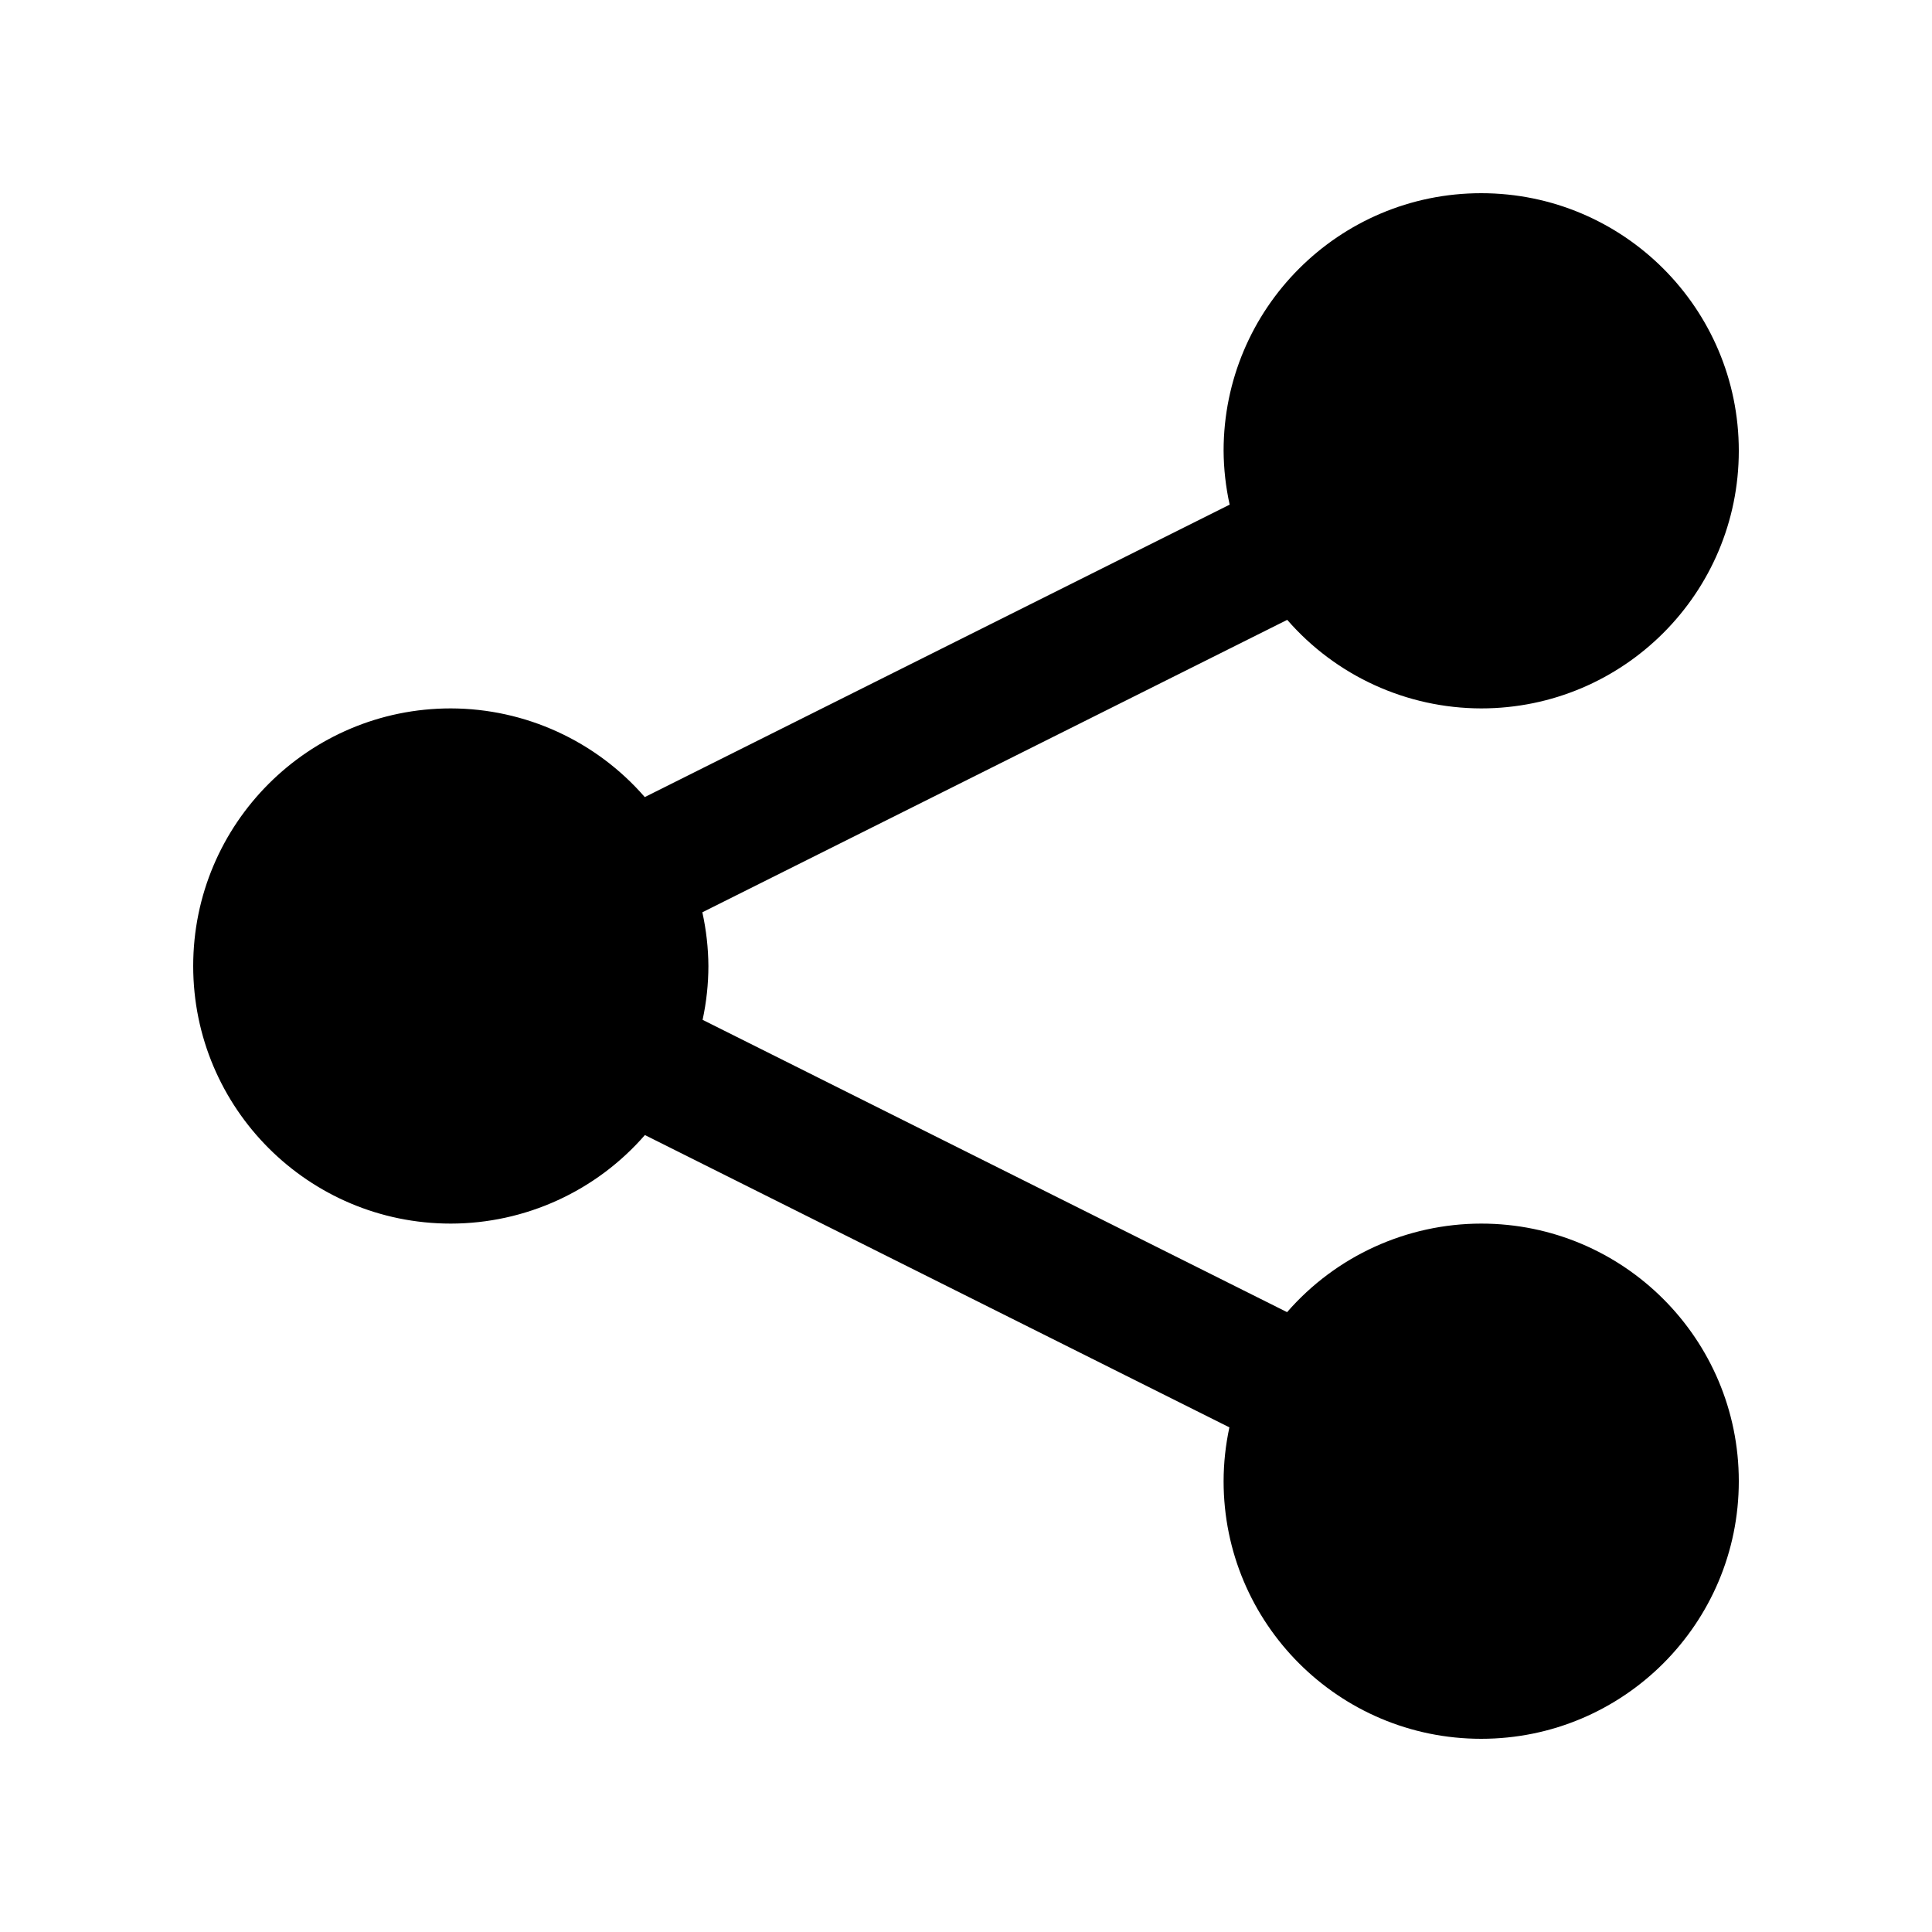
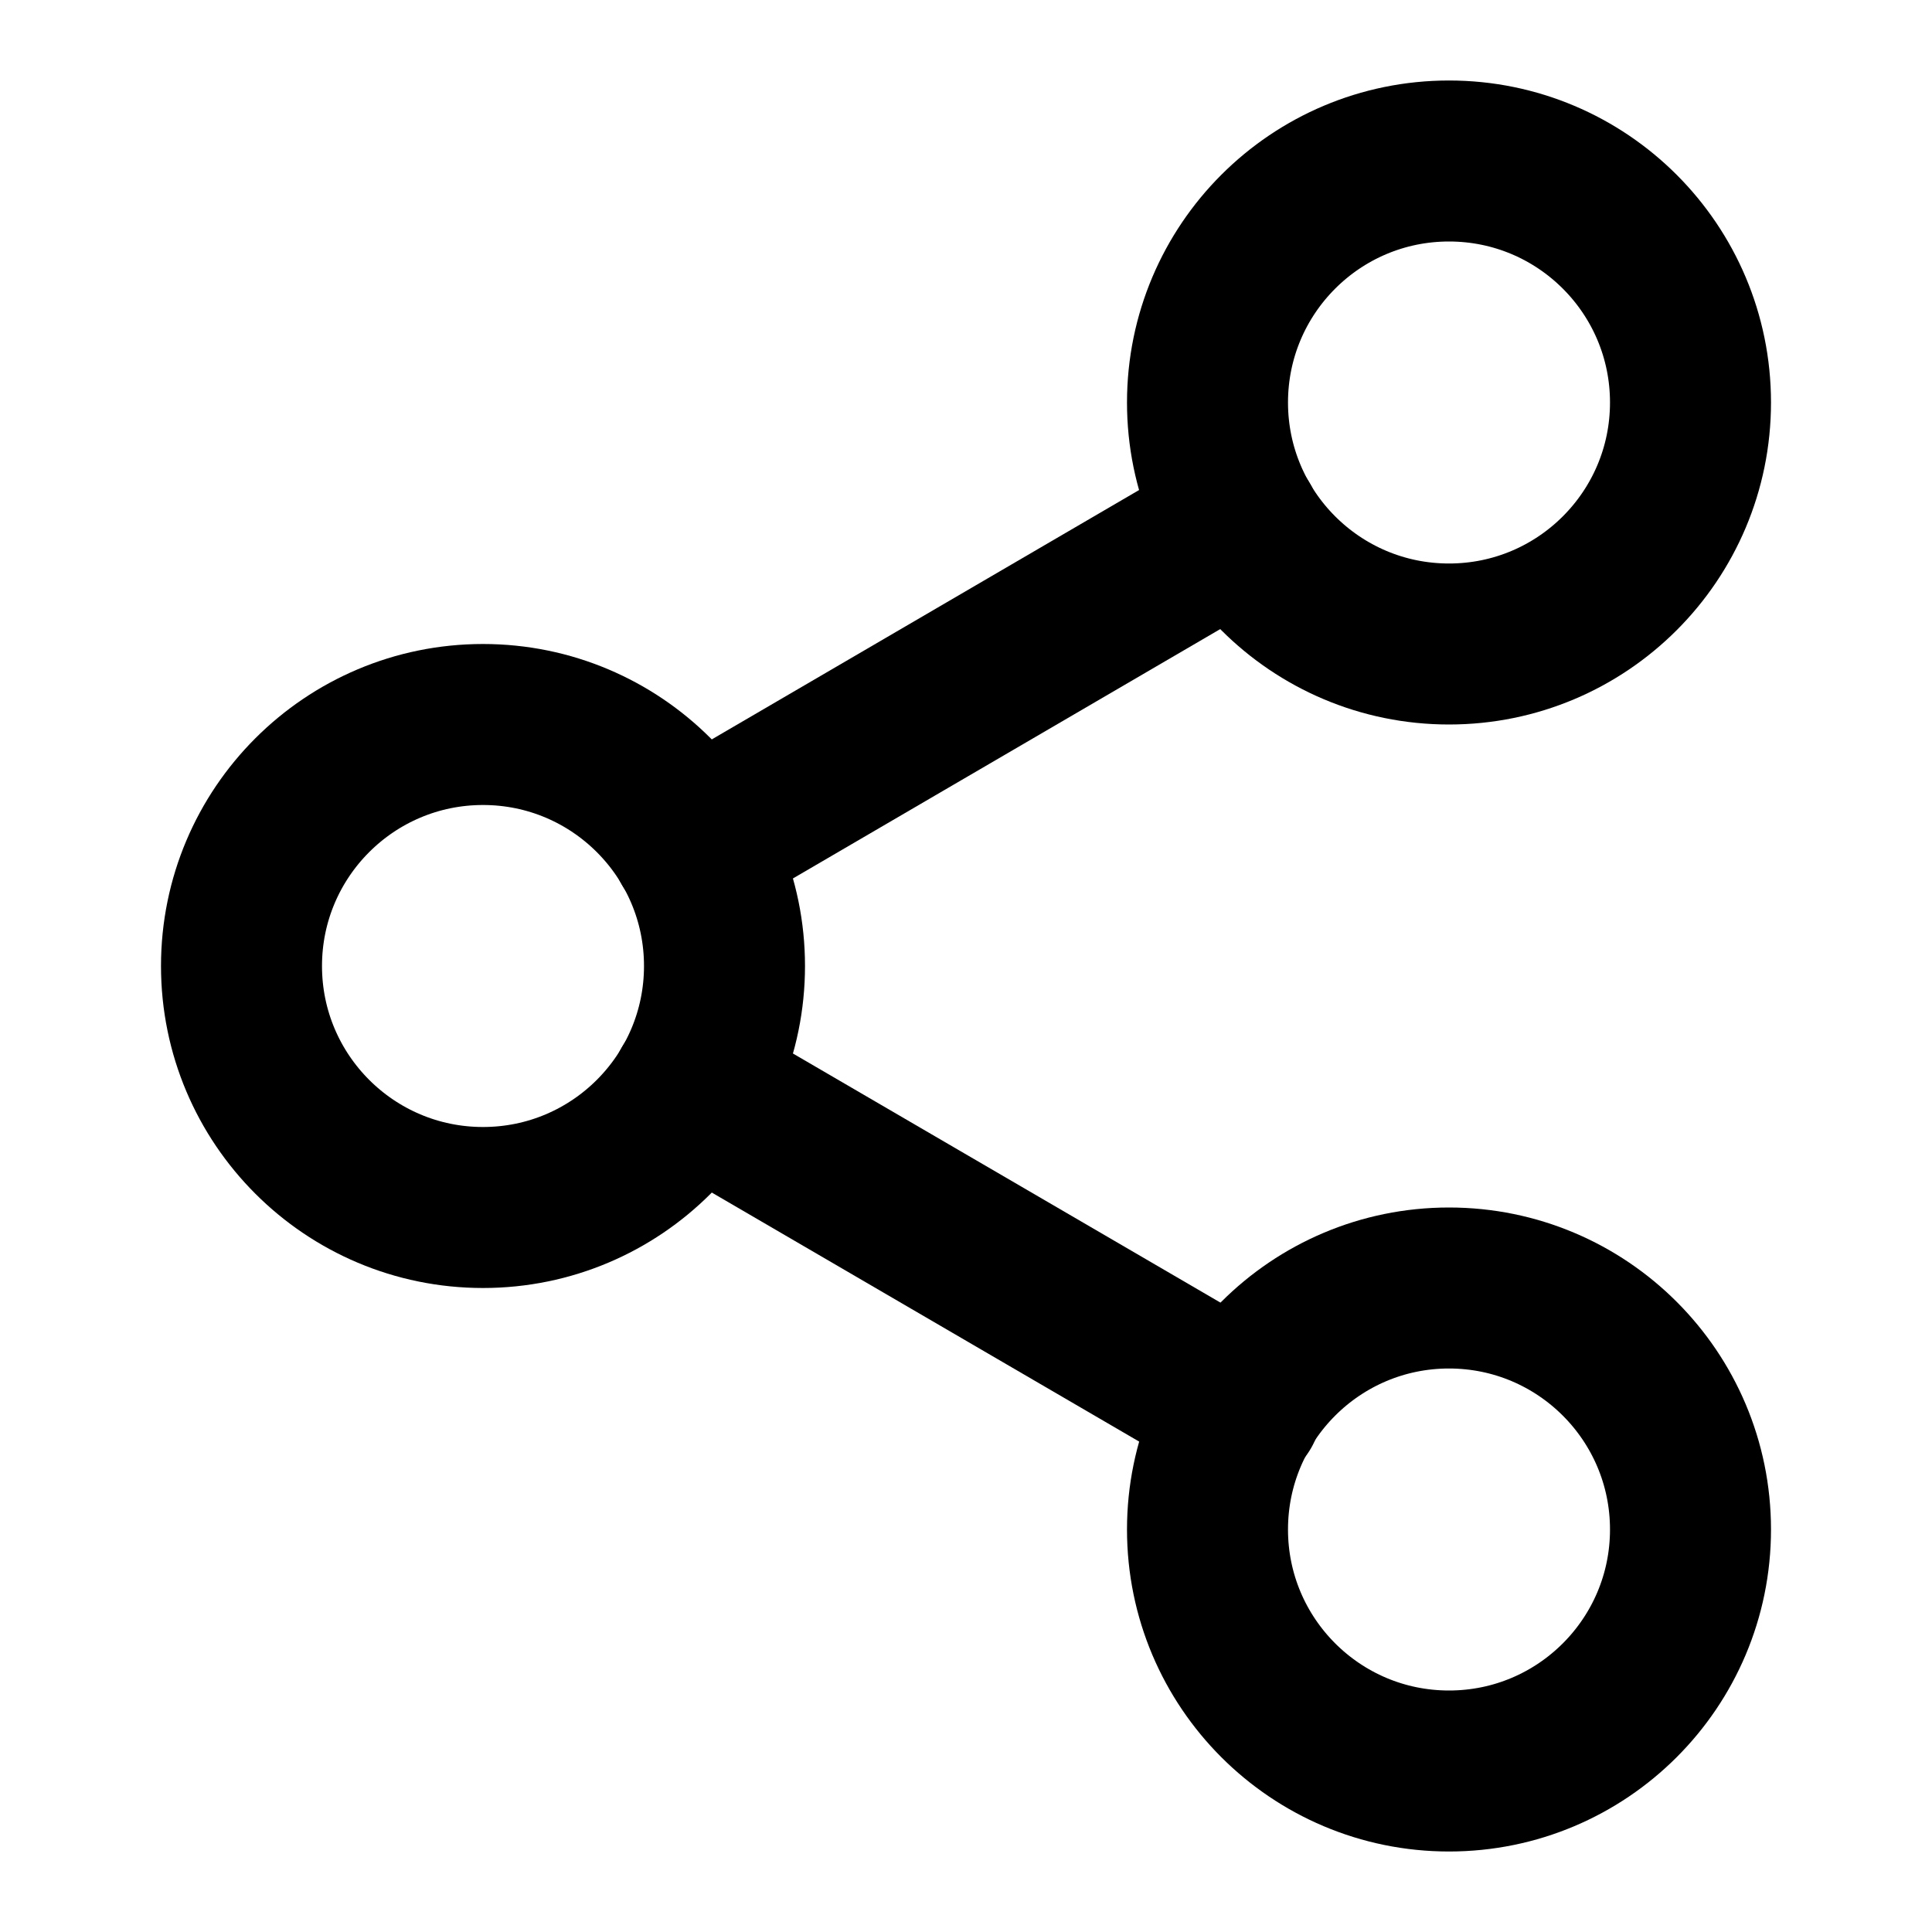
- <svg xmlns="http://www.w3.org/2000/svg" viewBox="0 0 30 30" width="30px" height="30px">
-   <path d="M 23 3 A 4 4 0 0 0 19 7 A 4 4 0 0 0 19.094 7.836 L 10.012 12.377 A 4 4 0 0 0 7 11 A 4 4 0 0 0 3 15 A 4 4 0 0 0 7 19 A 4 4 0 0 0 10.014 17.625 L 19.09 22.164 A 4 4 0 0 0 19 23 A 4 4 0 0 0 23 27 A 4 4 0 0 0 27 23 A 4 4 0 0 0 23 19 A 4 4 0 0 0 19.986 20.375 L 10.91 15.836 A 4 4 0 0 0 11 15 A 4 4 0 0 0 10.906 14.166 L 19.988 9.625 A 4 4 0 0 0 23 11 A 4 4 0 0 0 27 7 A 4 4 0 0 0 23 3 z" />
+ <svg xmlns="http://www.w3.org/2000/svg" width="128" height="128" viewBox="0 0 24 24" fill="none" stroke="#000000" stroke-width="2" stroke-linecap="round" stroke-linejoin="round">
+   <circle cx="18" cy="5" r="3" />
+   <circle cx="6" cy="12" r="3" />
+   <circle cx="18" cy="19" r="3" />
+   <line x1="8.59" y1="13.51" x2="15.42" y2="17.49" />
+   <line x1="15.41" y1="6.51" x2="8.59" y2="10.49" />
</svg>
